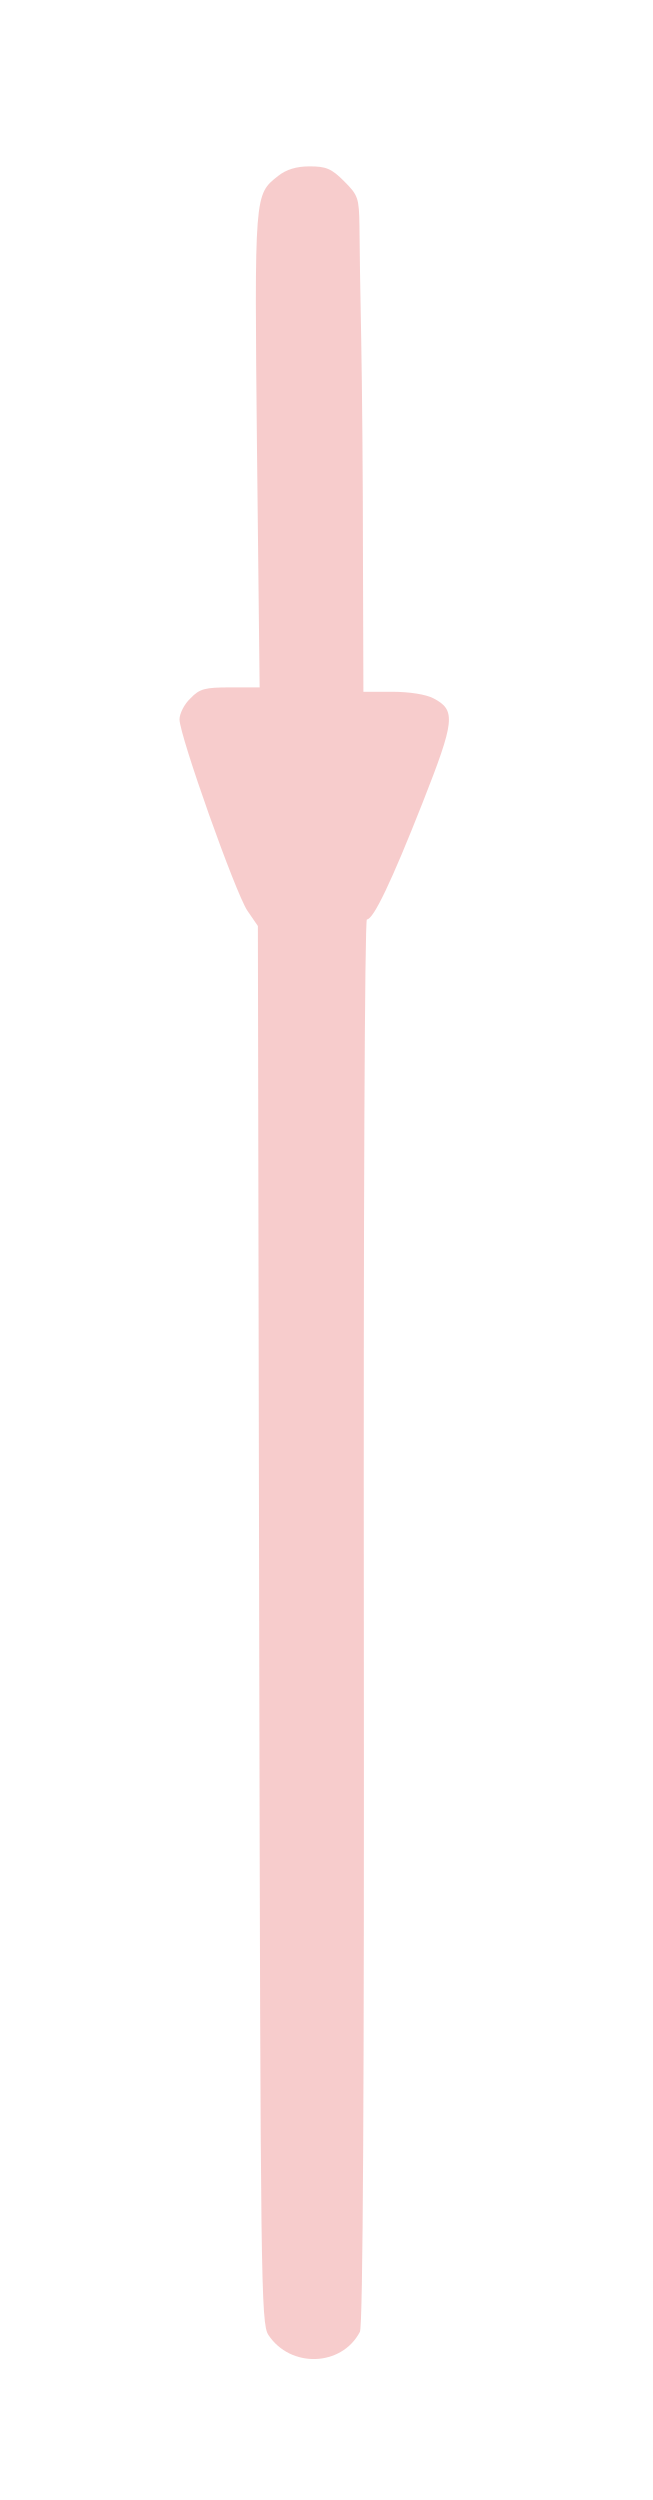
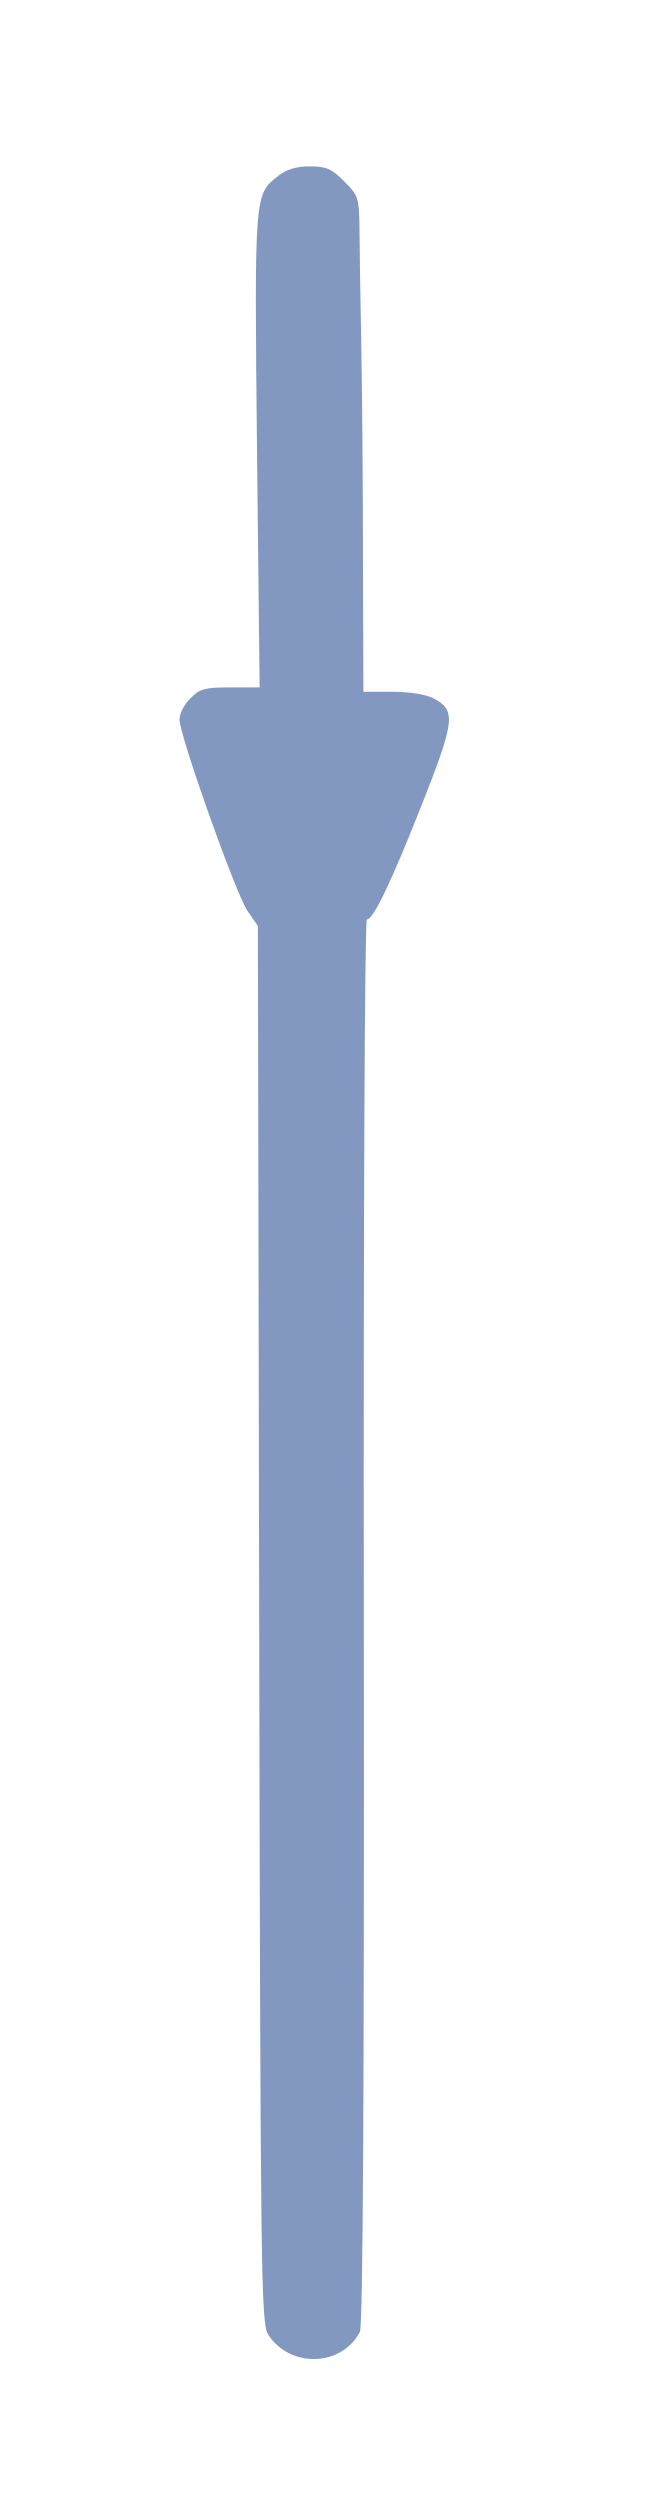
<svg xmlns="http://www.w3.org/2000/svg" width="149pt" height="571pt" viewBox="0 0 149 571" preserveAspectRatio="xMidYMid meet">
-   <g transform="translate(0,571) scale(0.1,-0.1)" fill="#f7cccc" stroke="none">
+   <g transform="translate(0,571) scale(0.1,-0.1)" fill="#8298c1" stroke="none">
    <path d="M635 5308 c-54 -43 -54 -38 -48 -626 l6 -542 -67 0 c-58 0 -70 -3 -91 -25 -14 -13 -25 -35 -25 -48 0 -37 128 -397 155 -437 l24 -35 3 -1595 c3 -1503 4 -1597 21 -1623 50 -76 167 -73 209 7 7 12 10 560 9 1622 -1 929 2 1604 7 1604 15 0 56 86 127 266 74 188 77 212 25 239 -17 9 -55 15 -95 15 l-65 0 -1 308 c0 169 -2 393 -4 497 -2 105 -4 221 -4 259 -1 64 -3 70 -35 102 -29 29 -41 34 -79 34 -30 0 -53 -7 -72 -22z" />
  </g>
</svg>
